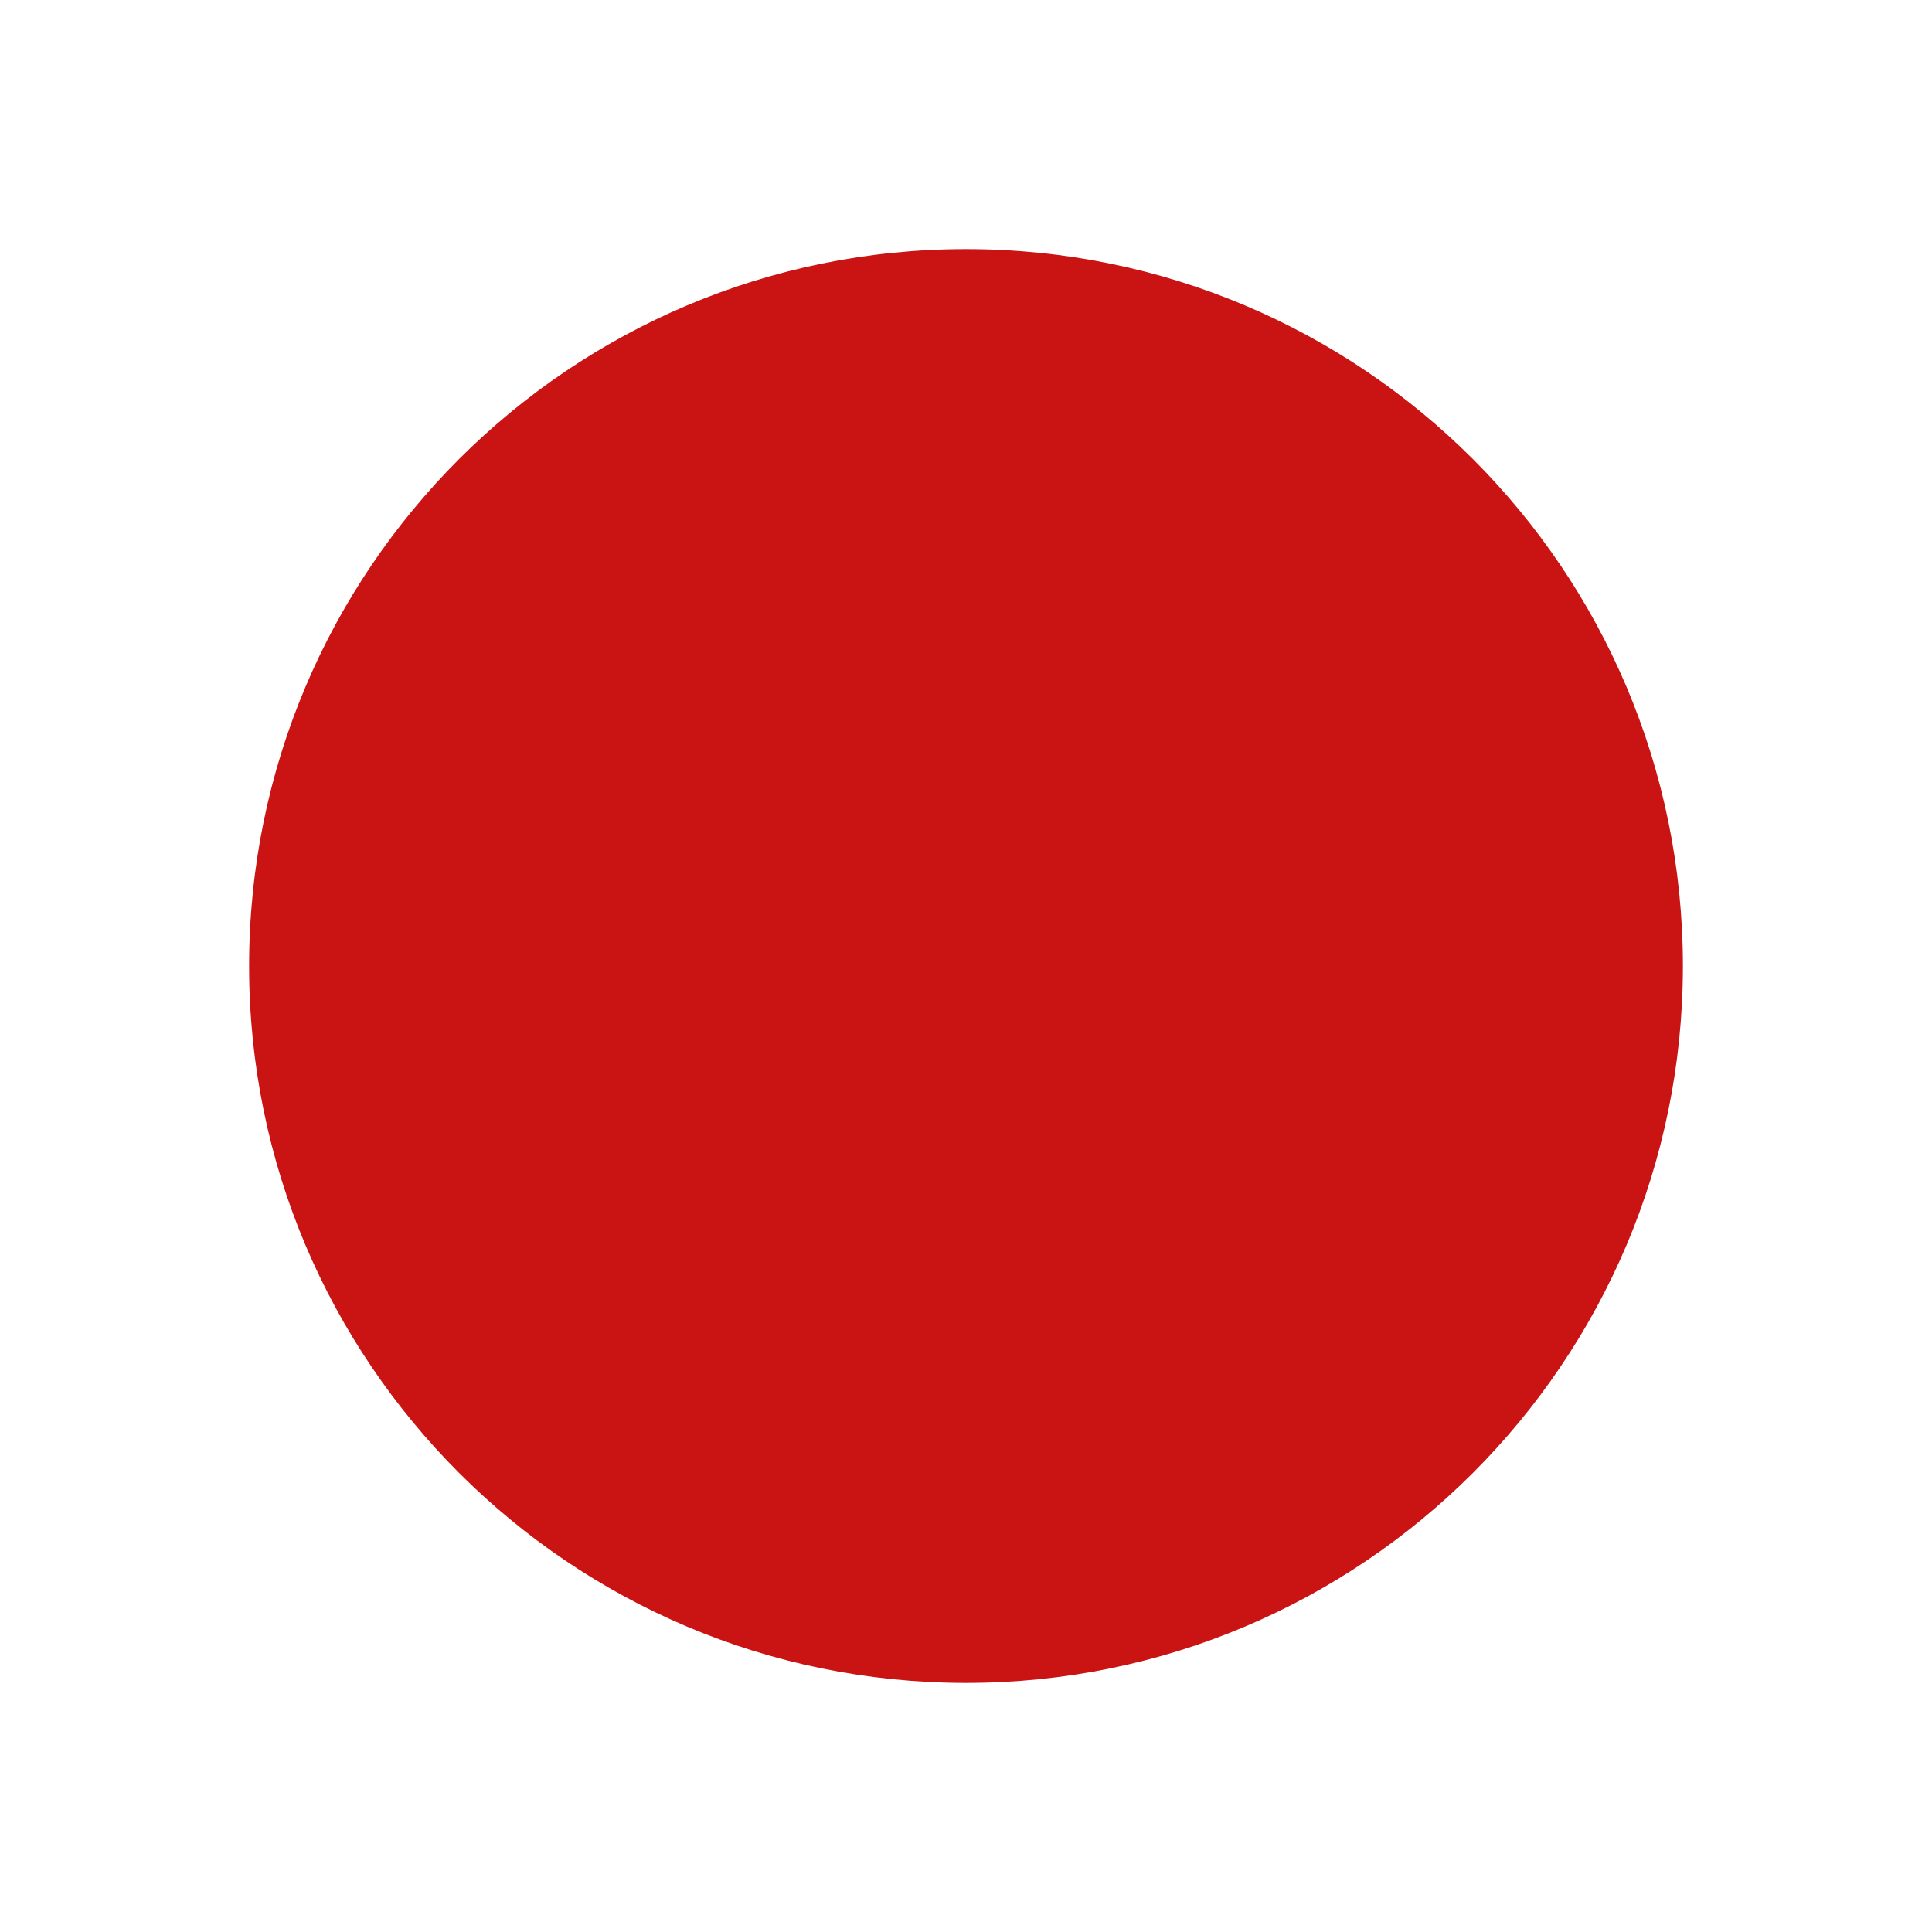
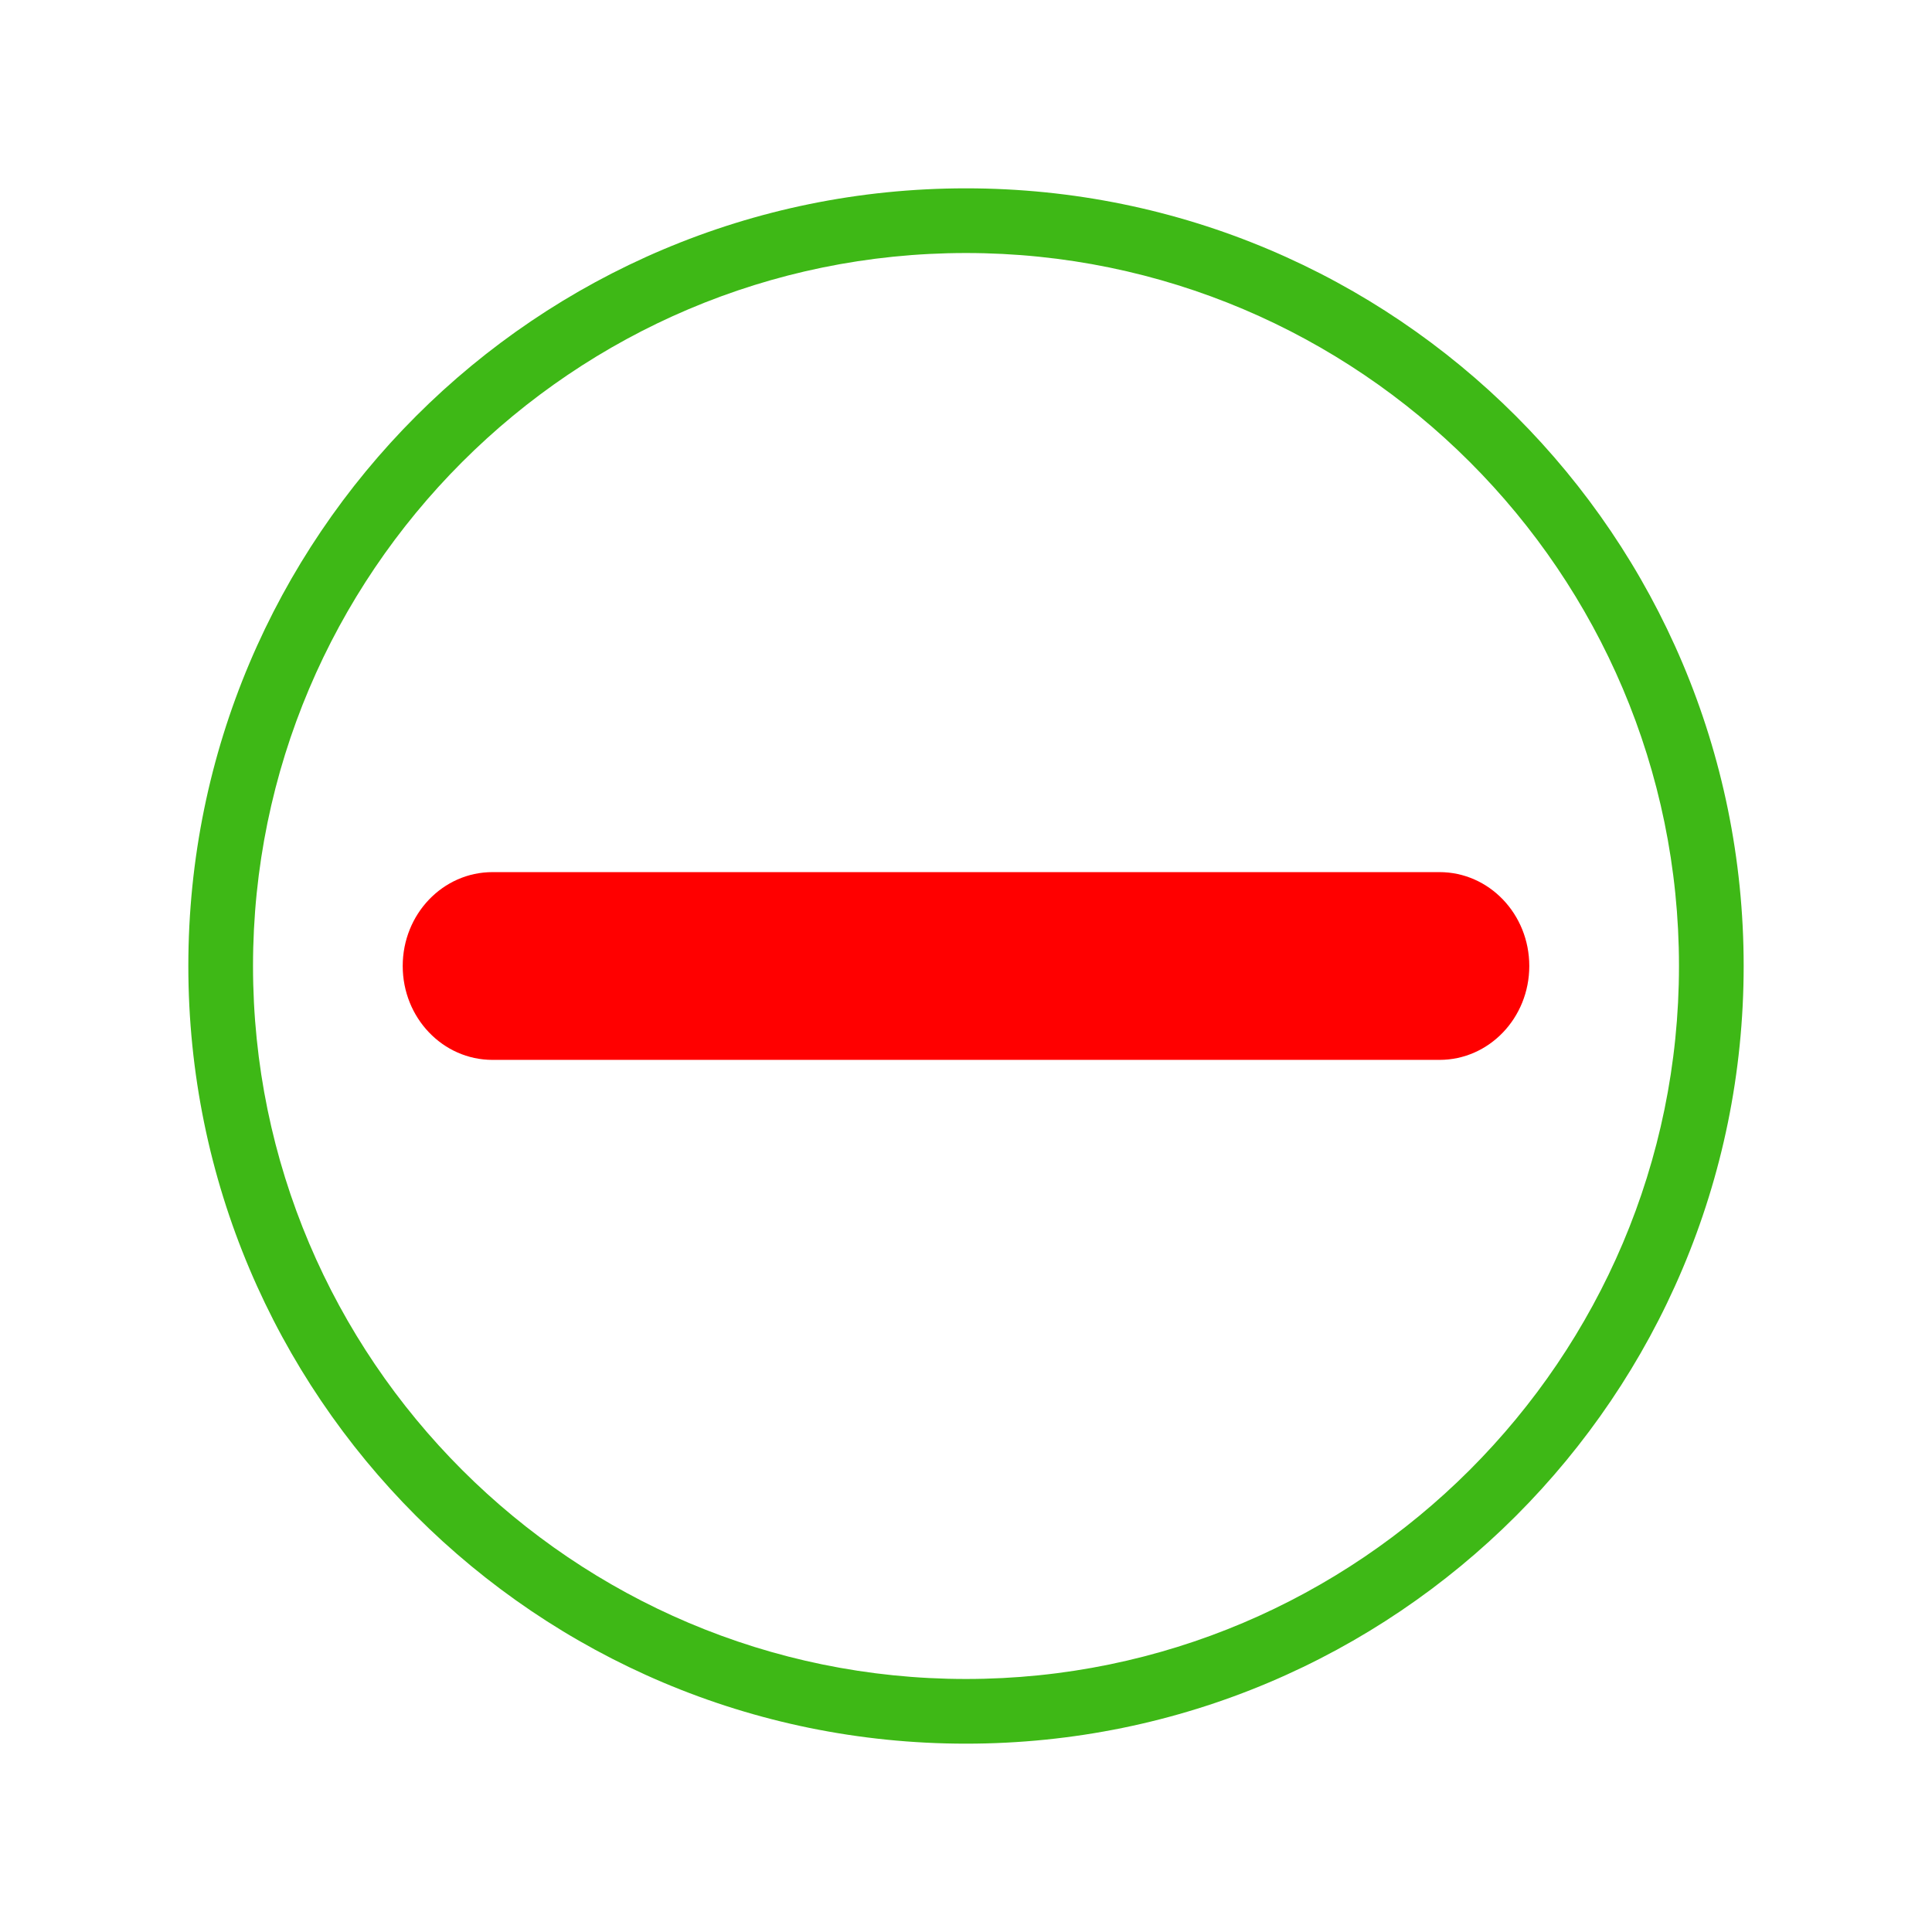
<svg xmlns="http://www.w3.org/2000/svg" version="1.1" width="1080" height="1080" viewBox="0 0 1080 1080" xml:space="preserve">
  <defs>
</defs>
  <rect x="0" y="0" width="100%" height="100%" fill="transparent" />
-   <g transform="matrix(1 0 0 1 540 540)" id="d3924a39-18b9-4a7a-b1de-85df8c4808be">
+   <g transform="matrix(1 0 0 1 540 540)" id="b1da8c28-6a13-40ee-90c7-78f4c2dc76d5">
    <rect style="stroke: none; stroke-width: 1; stroke-dasharray: none; stroke-linecap: butt; stroke-dashoffset: 0; stroke-linejoin: miter; stroke-miterlimit: 4; fill: rgb(255,255,255); fill-rule: nonzero; opacity: 1; visibility: hidden;" vector-effect="non-scaling-stroke" x="-540" y="-540" rx="0" ry="0" width="1080" height="1080" />
  </g>
-   <g transform="matrix(1 0 0 1 540 540)" id="ed3bdbb1-f486-417f-a82d-e060127477ac">
+   <g transform="matrix(1 0 0 1 540 540)" id="62b20edd-6a43-4e00-a416-0423b7a947f2">
</g>
-   <g transform="matrix(11.45 0 0 11.45 540 540)" id="7dabbe26-de96-4f02-8641-74de214a916d">
-     <circle style="stroke: rgb(0,0,0); stroke-width: 0; stroke-dasharray: none; stroke-linecap: butt; stroke-dashoffset: 0; stroke-linejoin: miter; stroke-miterlimit: 4; fill: rgb(202,20,20); fill-rule: nonzero; opacity: 1;" vector-effect="non-scaling-stroke" cx="0" cy="0" r="35" />
+   <g transform="matrix(1 0 0 1 50 50)">
+     <rect style="stroke: none; stroke-width: 1; stroke-dasharray: none; stroke-linecap: butt; stroke-dashoffset: 0; stroke-linejoin: miter; stroke-miterlimit: 4; fill: rgb(255,255,255); fill-opacity: 0; fill-rule: nonzero; opacity: 1;" vector-effect="non-scaling-stroke" x="-50" y="-50" rx="0" ry="0" width="100" height="100" />
+   </g>
+   <g transform="matrix(1 0 0 1 540 540)">
+     <rect style="stroke: none; stroke-width: 1; stroke-dasharray: none; stroke-linecap: butt; stroke-dashoffset: 0; stroke-linejoin: miter; stroke-miterlimit: 4; fill: rgb(255,255,255); fill-rule: nonzero; opacity: 1; visibility: hidden;" vector-effect="non-scaling-stroke" x="-540" y="-540" rx="0" ry="0" width="1080" height="1080" />
+   </g>
+   <g transform="matrix(2.09 0 0 2.09 540 540)" id="4dd3ce5e-d706-46aa-b9d2-3feaecc3cb48">
+     <path style="stroke: rgb(0,0,0); stroke-width: 0; stroke-dasharray: none; stroke-linecap: butt; stroke-dashoffset: 0; stroke-linejoin: miter; stroke-miterlimit: 4; fill: rgb(62,184,22); fill-rule: nonzero; opacity: 1;" vector-effect="non-scaling-stroke" transform=" translate(-256, -256)" d="M 256 48 C 141.1 48 48 141.1 48 256 C 48 370.9 141.1 464 256 464 C 370.9 464 464 370.9 464 256 C 464 141.1 370.9 48 256 48 z M 256 446.7 C 150.9 446.7 65.3 361.2 65.3 256 C 65.3 150.9 150.8 65.3 256 65.3 C 361.1 65.3 446.7 150.8 446.7 256 C 446.7 361.1 361.1 446.7 256 446.7 z" stroke-linecap="round" />
+   </g>
+   <g transform="matrix(NaN NaN NaN NaN 0 0)">
+     <g style="">
+ </g>
+   </g>
+   <g transform="matrix(NaN NaN NaN NaN 0 0)">
+     <g style="">
+ </g>
+   </g>
+   <g transform="matrix(1.64 0 0 1.64 540 540)" id="945f8354-5a25-4bd1-81d4-6a13f850f1da">
+     <path style="stroke: rgb(0,0,0); stroke-width: 0; stroke-dasharray: none; stroke-linecap: butt; stroke-dashoffset: 0; stroke-linejoin: miter; stroke-miterlimit: 4; fill: rgb(255,0,0); fill-rule: nonzero; opacity: 1;" vector-effect="non-scaling-stroke" transform=" translate(-256, -256)" d="M 417.4 224 L 94.6 224 C 77.7 224 64 238.3 64 256 C 64 273.7 77.7 288 94.6 288 L 417.4 288 C 434.3 288 448 273.7 448 256 C 448 238.3 434.3 224 417.4 224 z" stroke-linecap="round" />
  </g>
</svg>
